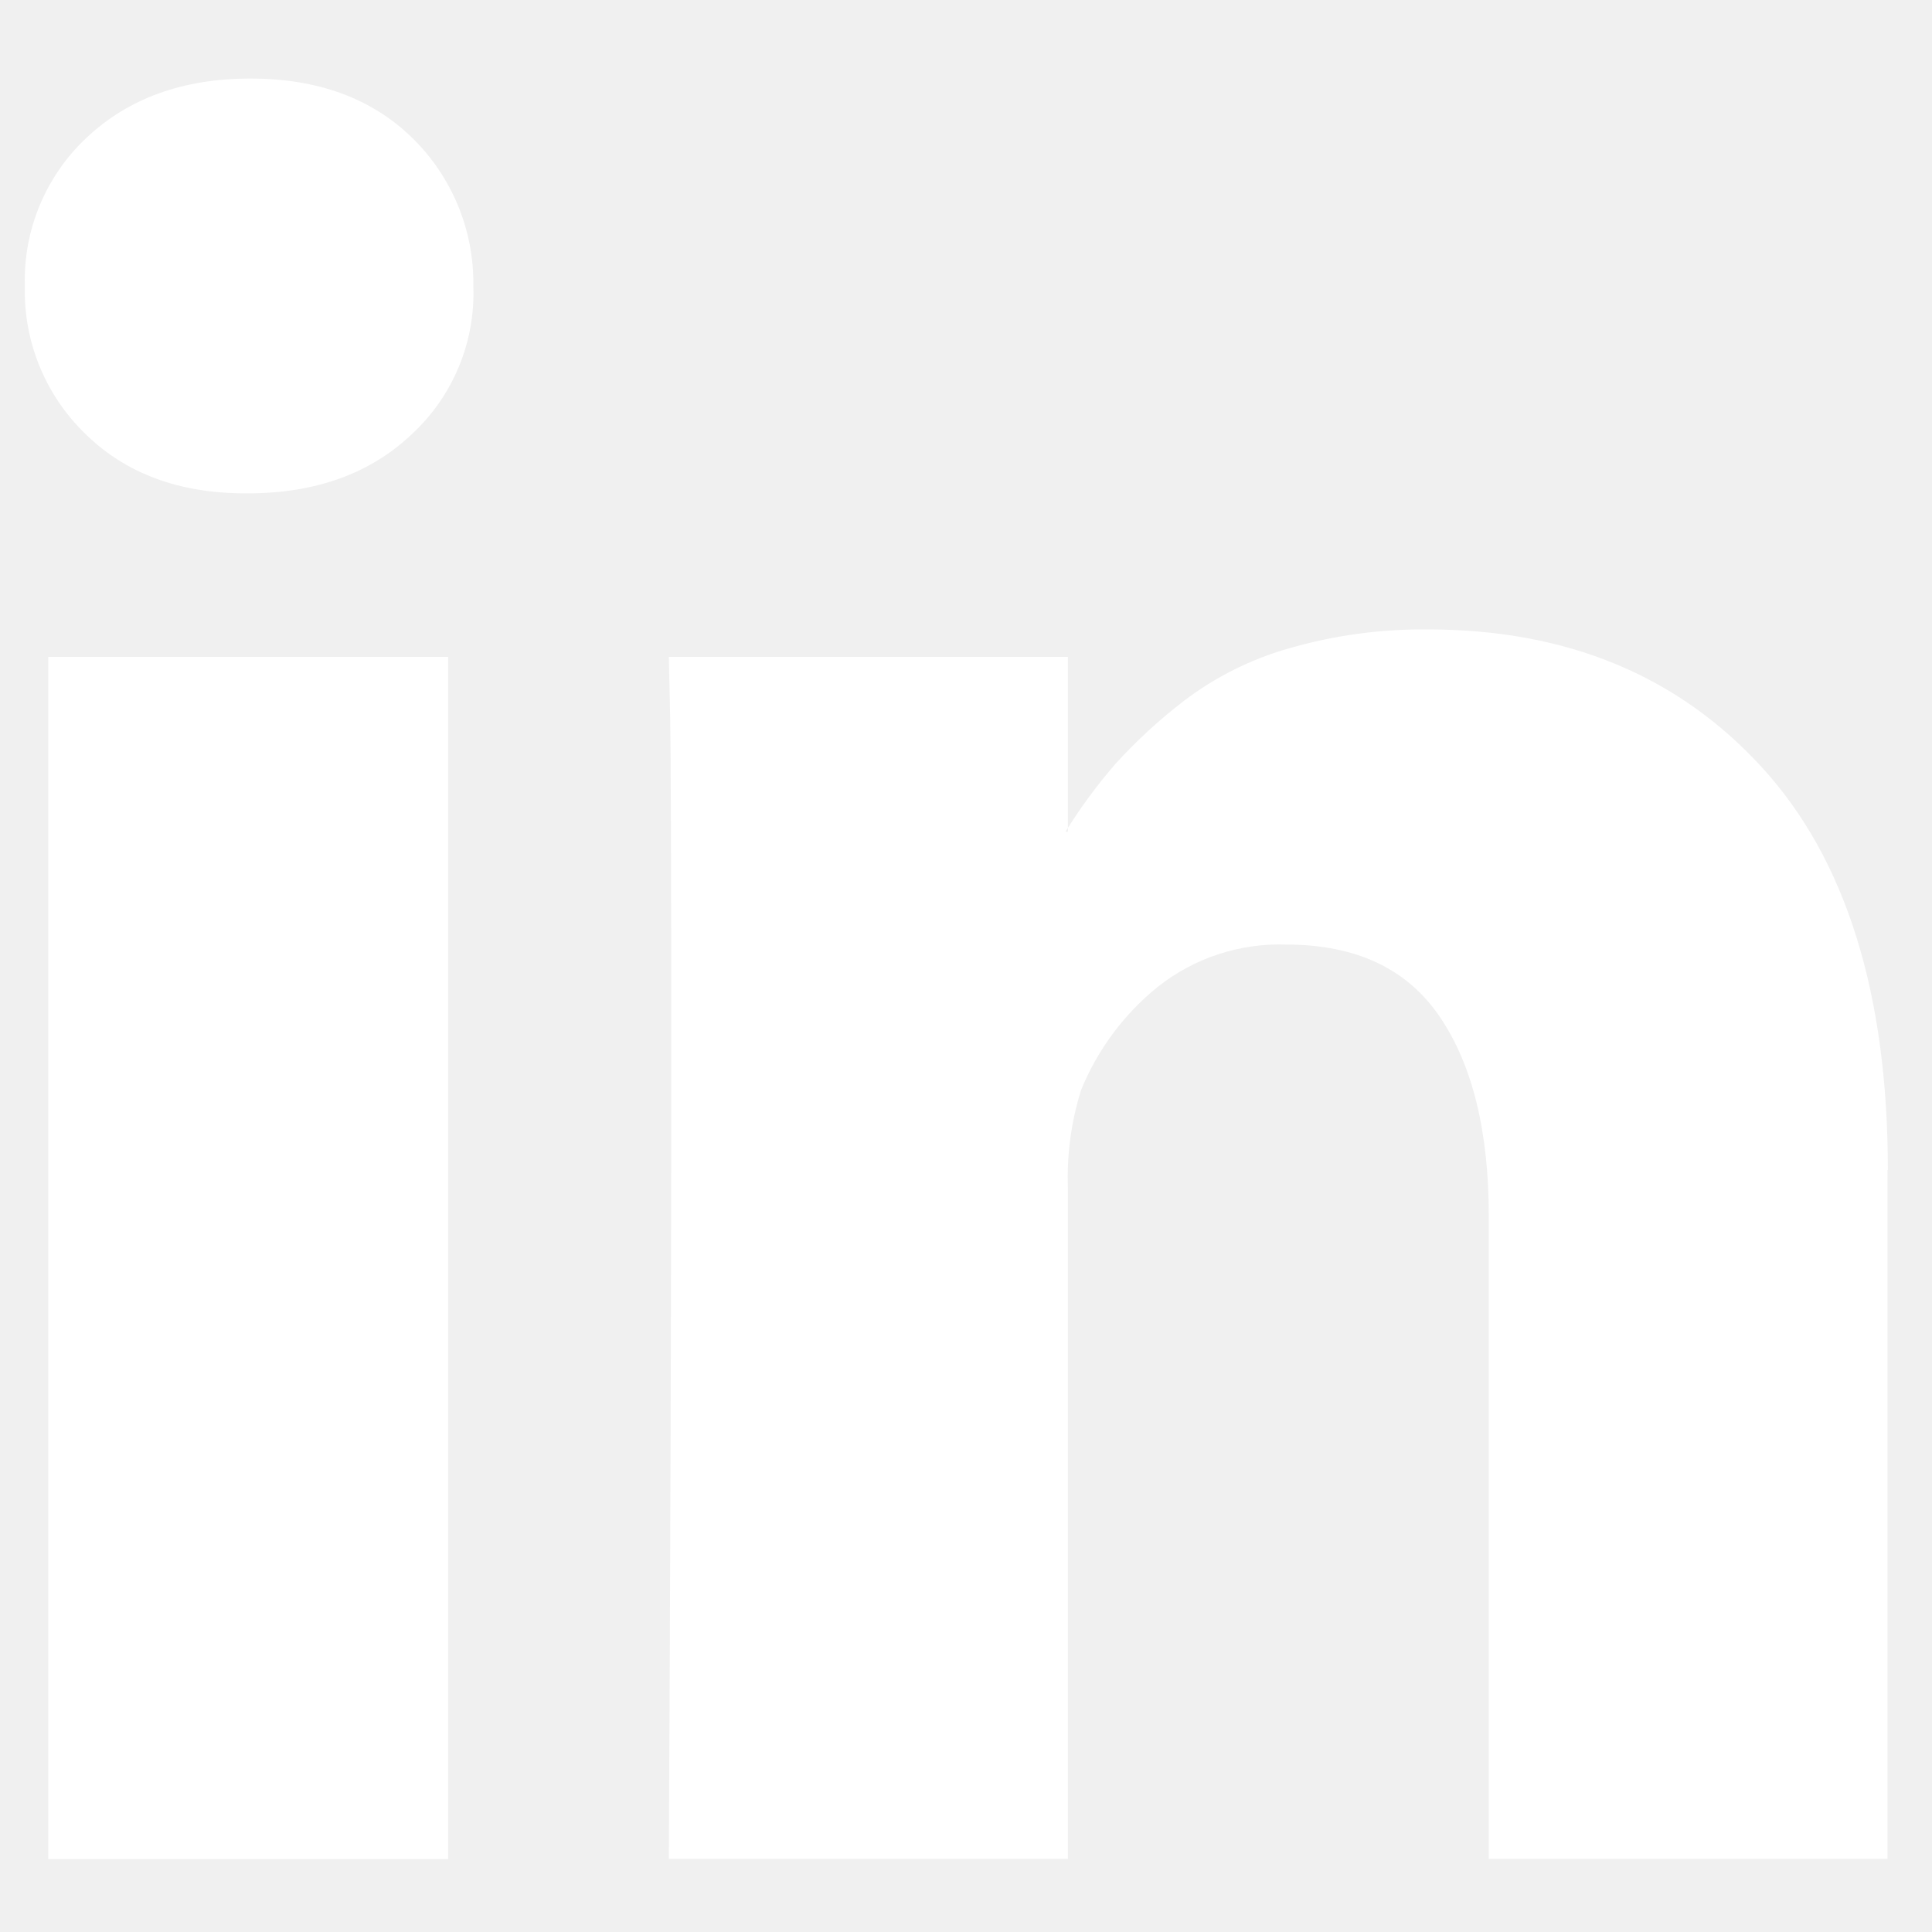
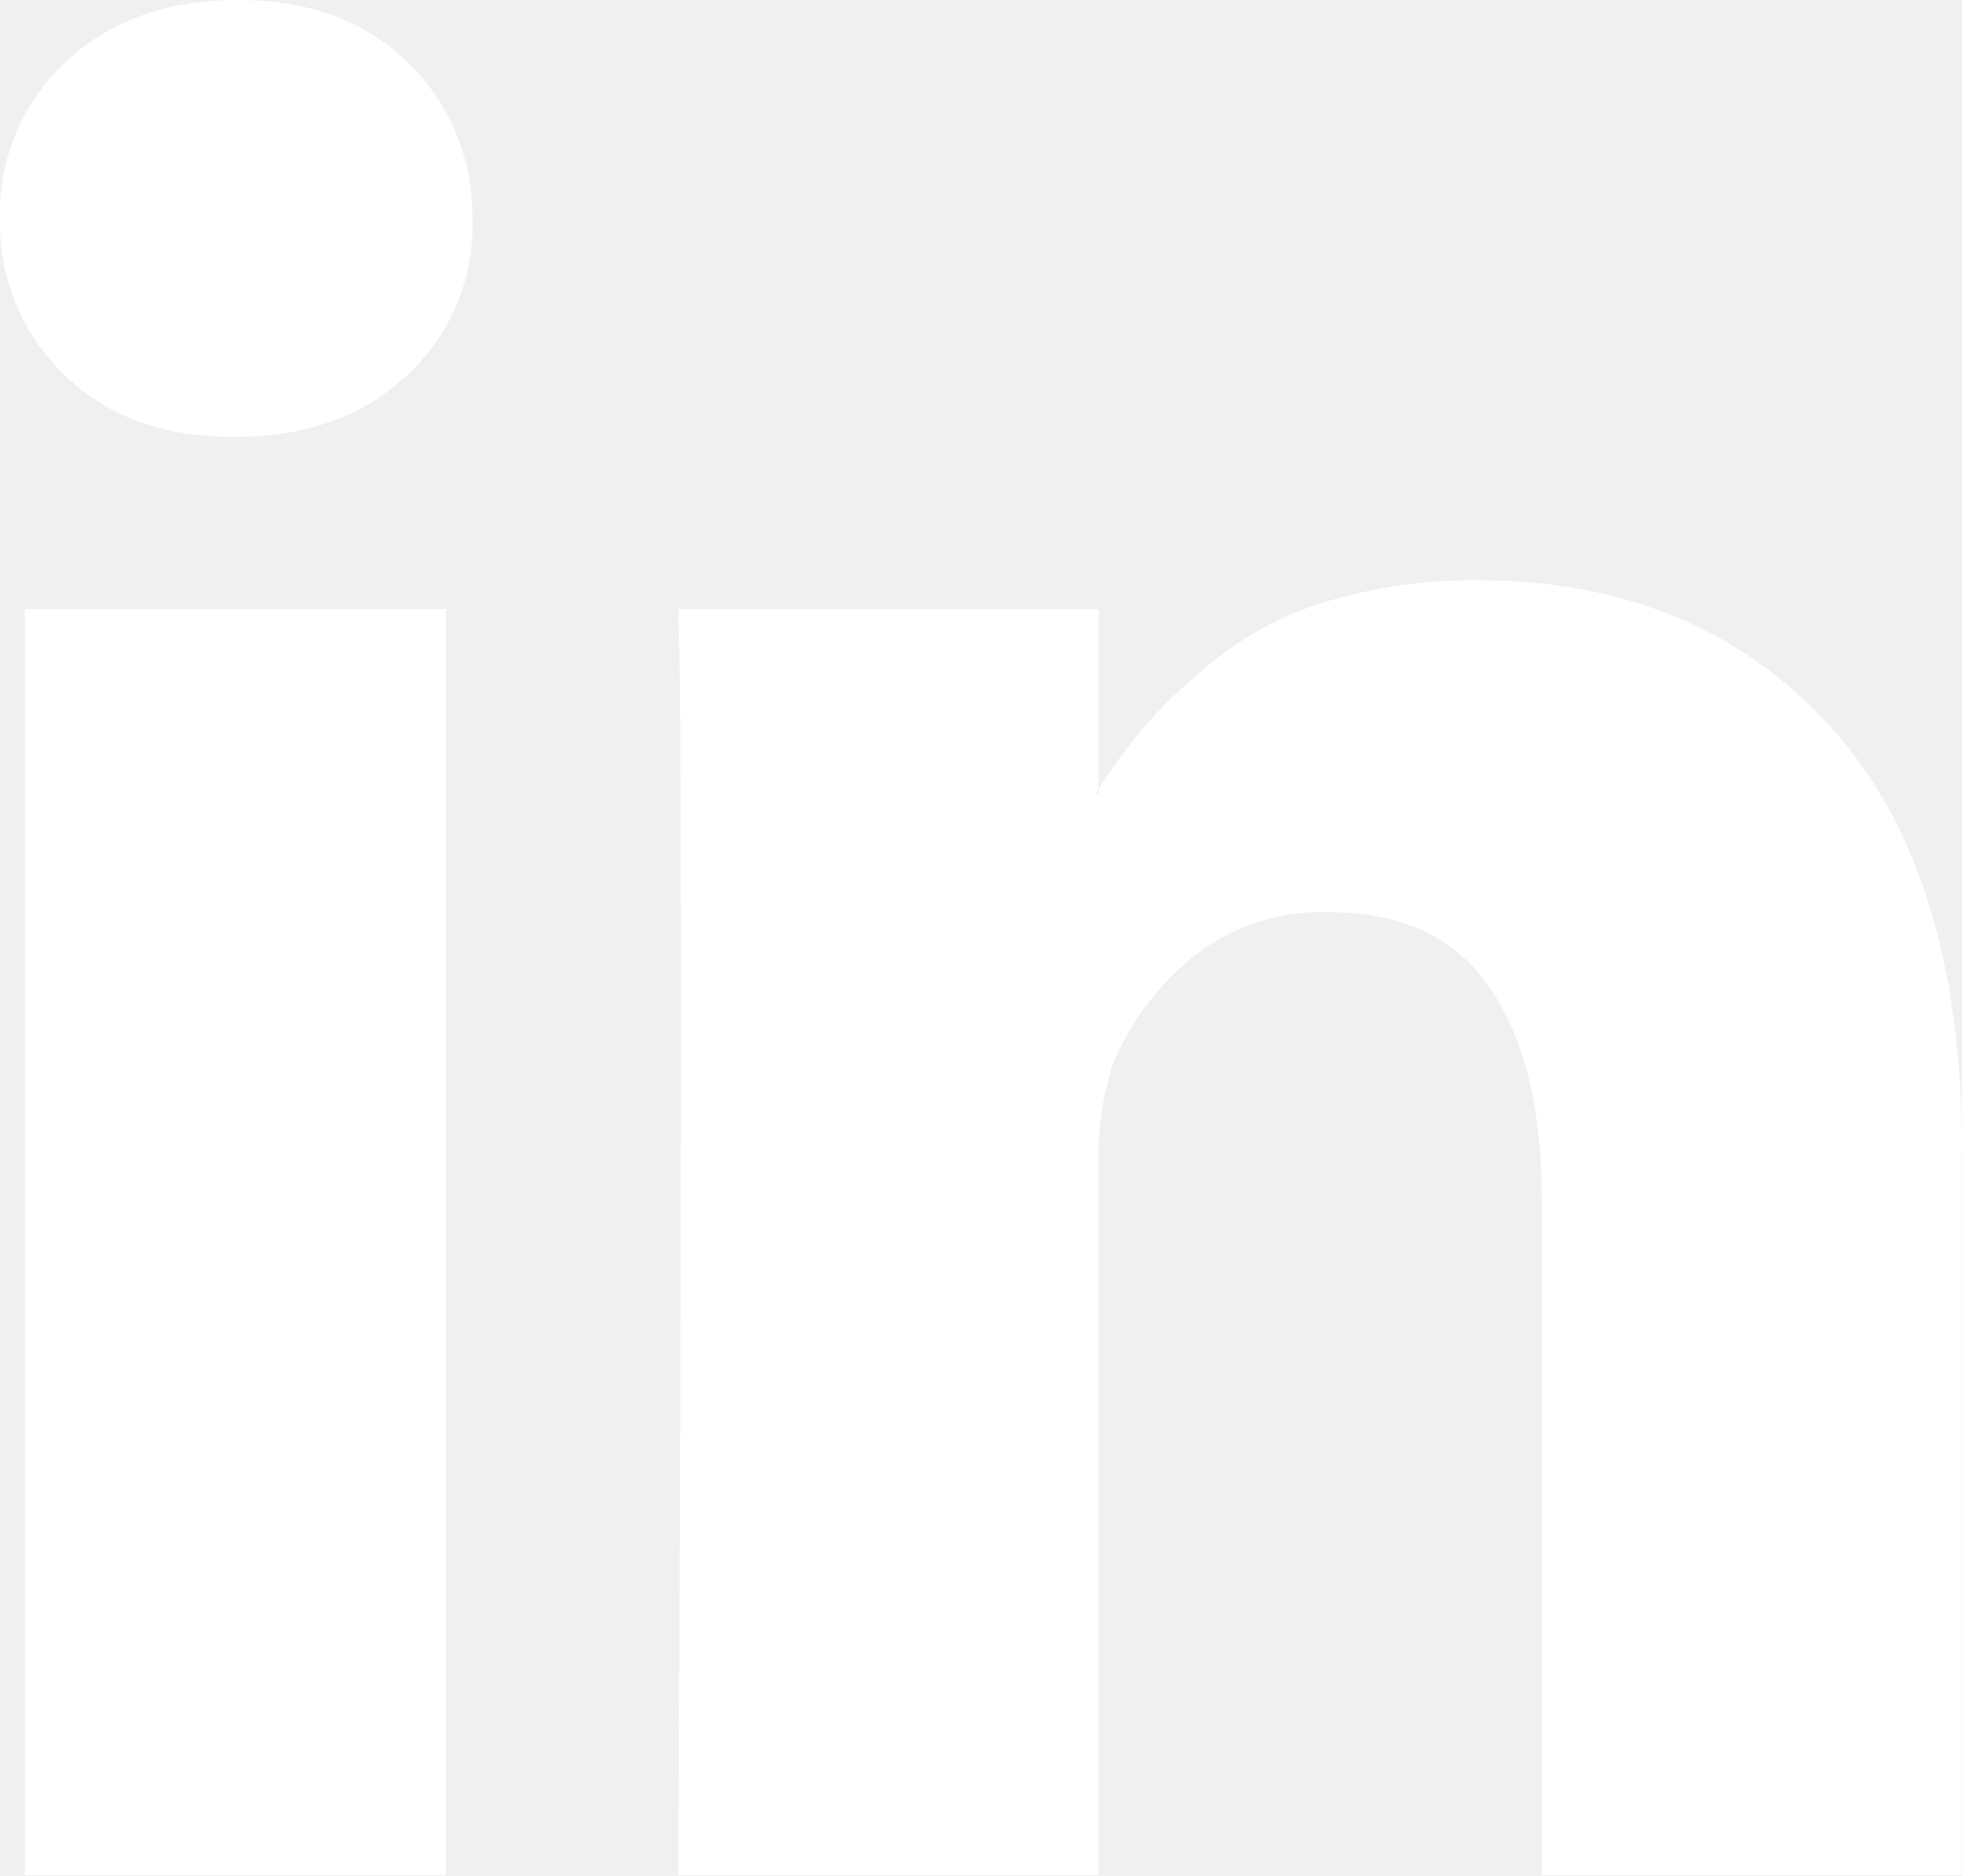
- <svg xmlns="http://www.w3.org/2000/svg" data-name="Layer 1" viewBox="0 0 200 200">
+ <svg xmlns="http://www.w3.org/2000/svg" data-name="Layer 1" viewBox="2.56 8.13 192.87 184.32">
  <path d="M49 29.6a19.88 19.88 0 0 1-6.34 15.32q-6.47 6.15-17 6.15h-.25q-10.3 0-16.57-6.15A20.57 20.57 0 0 1 2.57 29.6 20.23 20.23 0 0 1 9 14.22q6.5-6.09 16.92-6.09t16.7 6.09A21 21 0 0 1 49 29.6zM46.39 68v124.45H5V68zm149 53.11v71.32h-41.27V125.9q0-13.18-5.08-20.65t-15.88-7.47a20.33 20.33 0 0 0-13.25 4.33 26.69 26.69 0 0 0-8 10.74 30.33 30.33 0 0 0-1.36 10.15v69.43H69.24q.25-50.1.25-81.24T69.37 74l-.13-6h41.31v18.1h-.25a54.7 54.7 0 0 1 5.15-7 53.5 53.5 0 0 1 7.09-6.53 32.65 32.65 0 0 1 10.92-5.46 49.78 49.78 0 0 1 14.38-1.95q21.47 0 34.53 14.25t13.06 41.72z" fill="#FFF" fill-rule="evenodd" />
</svg>
